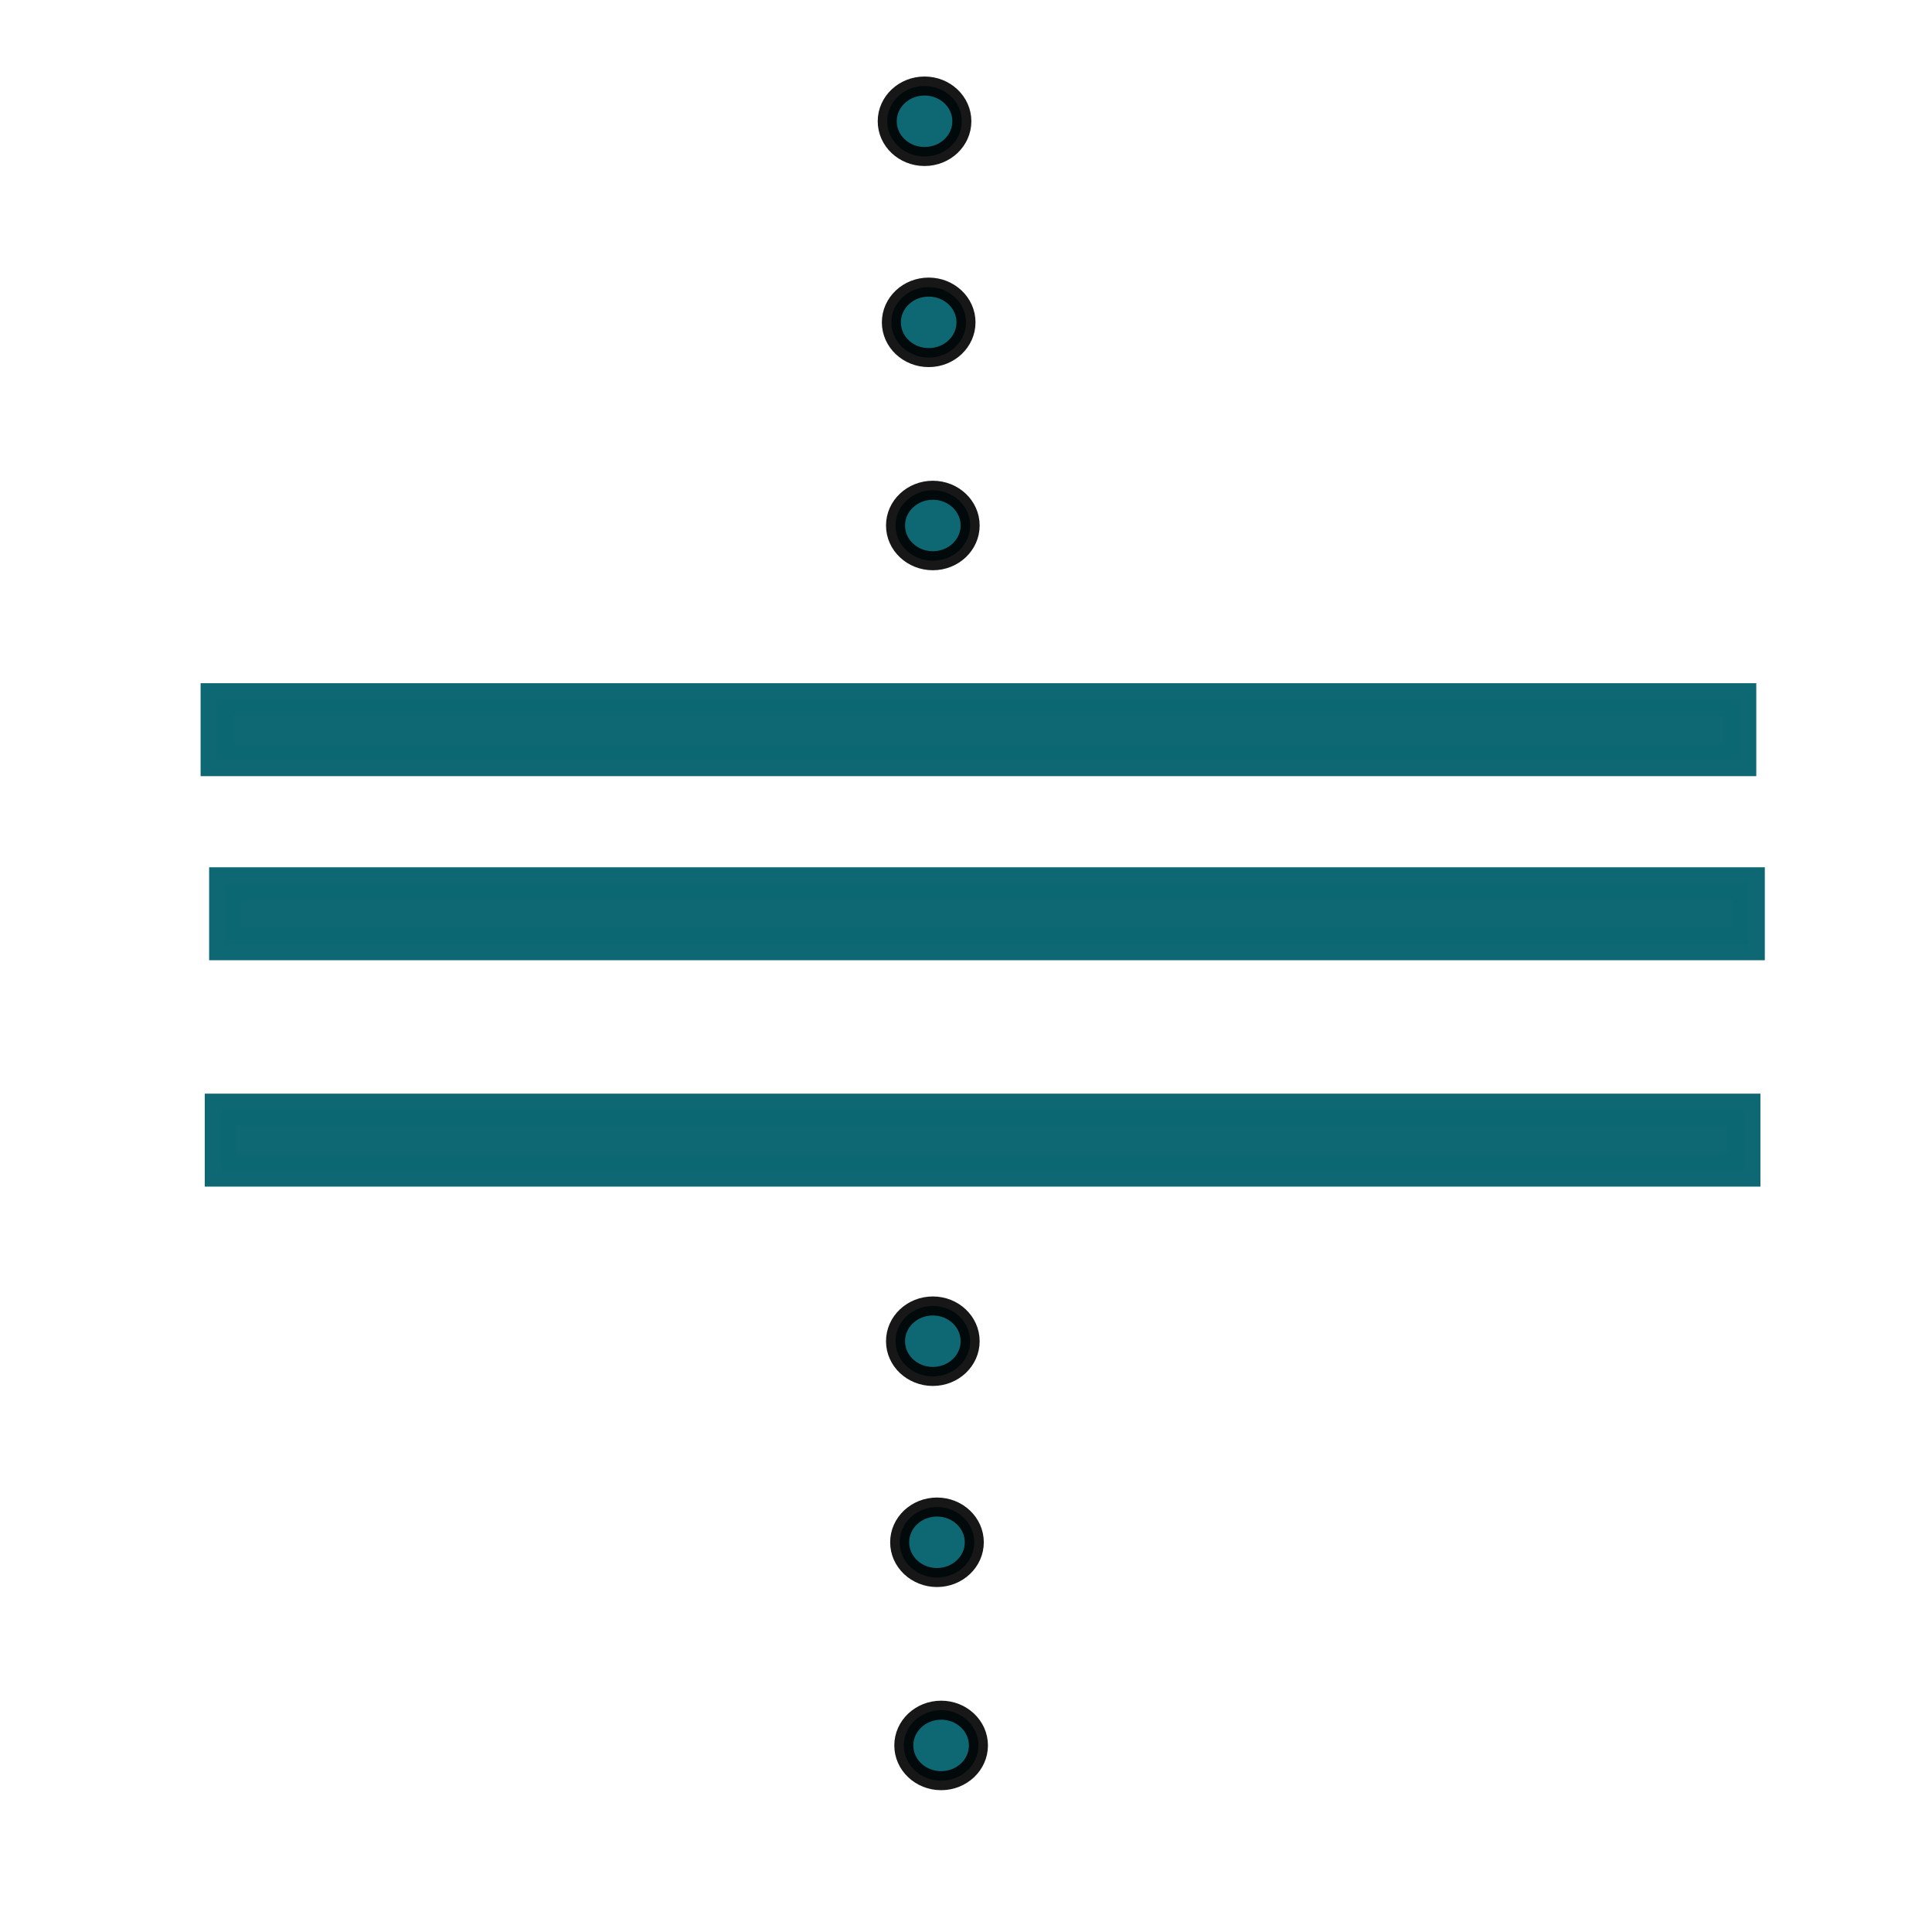
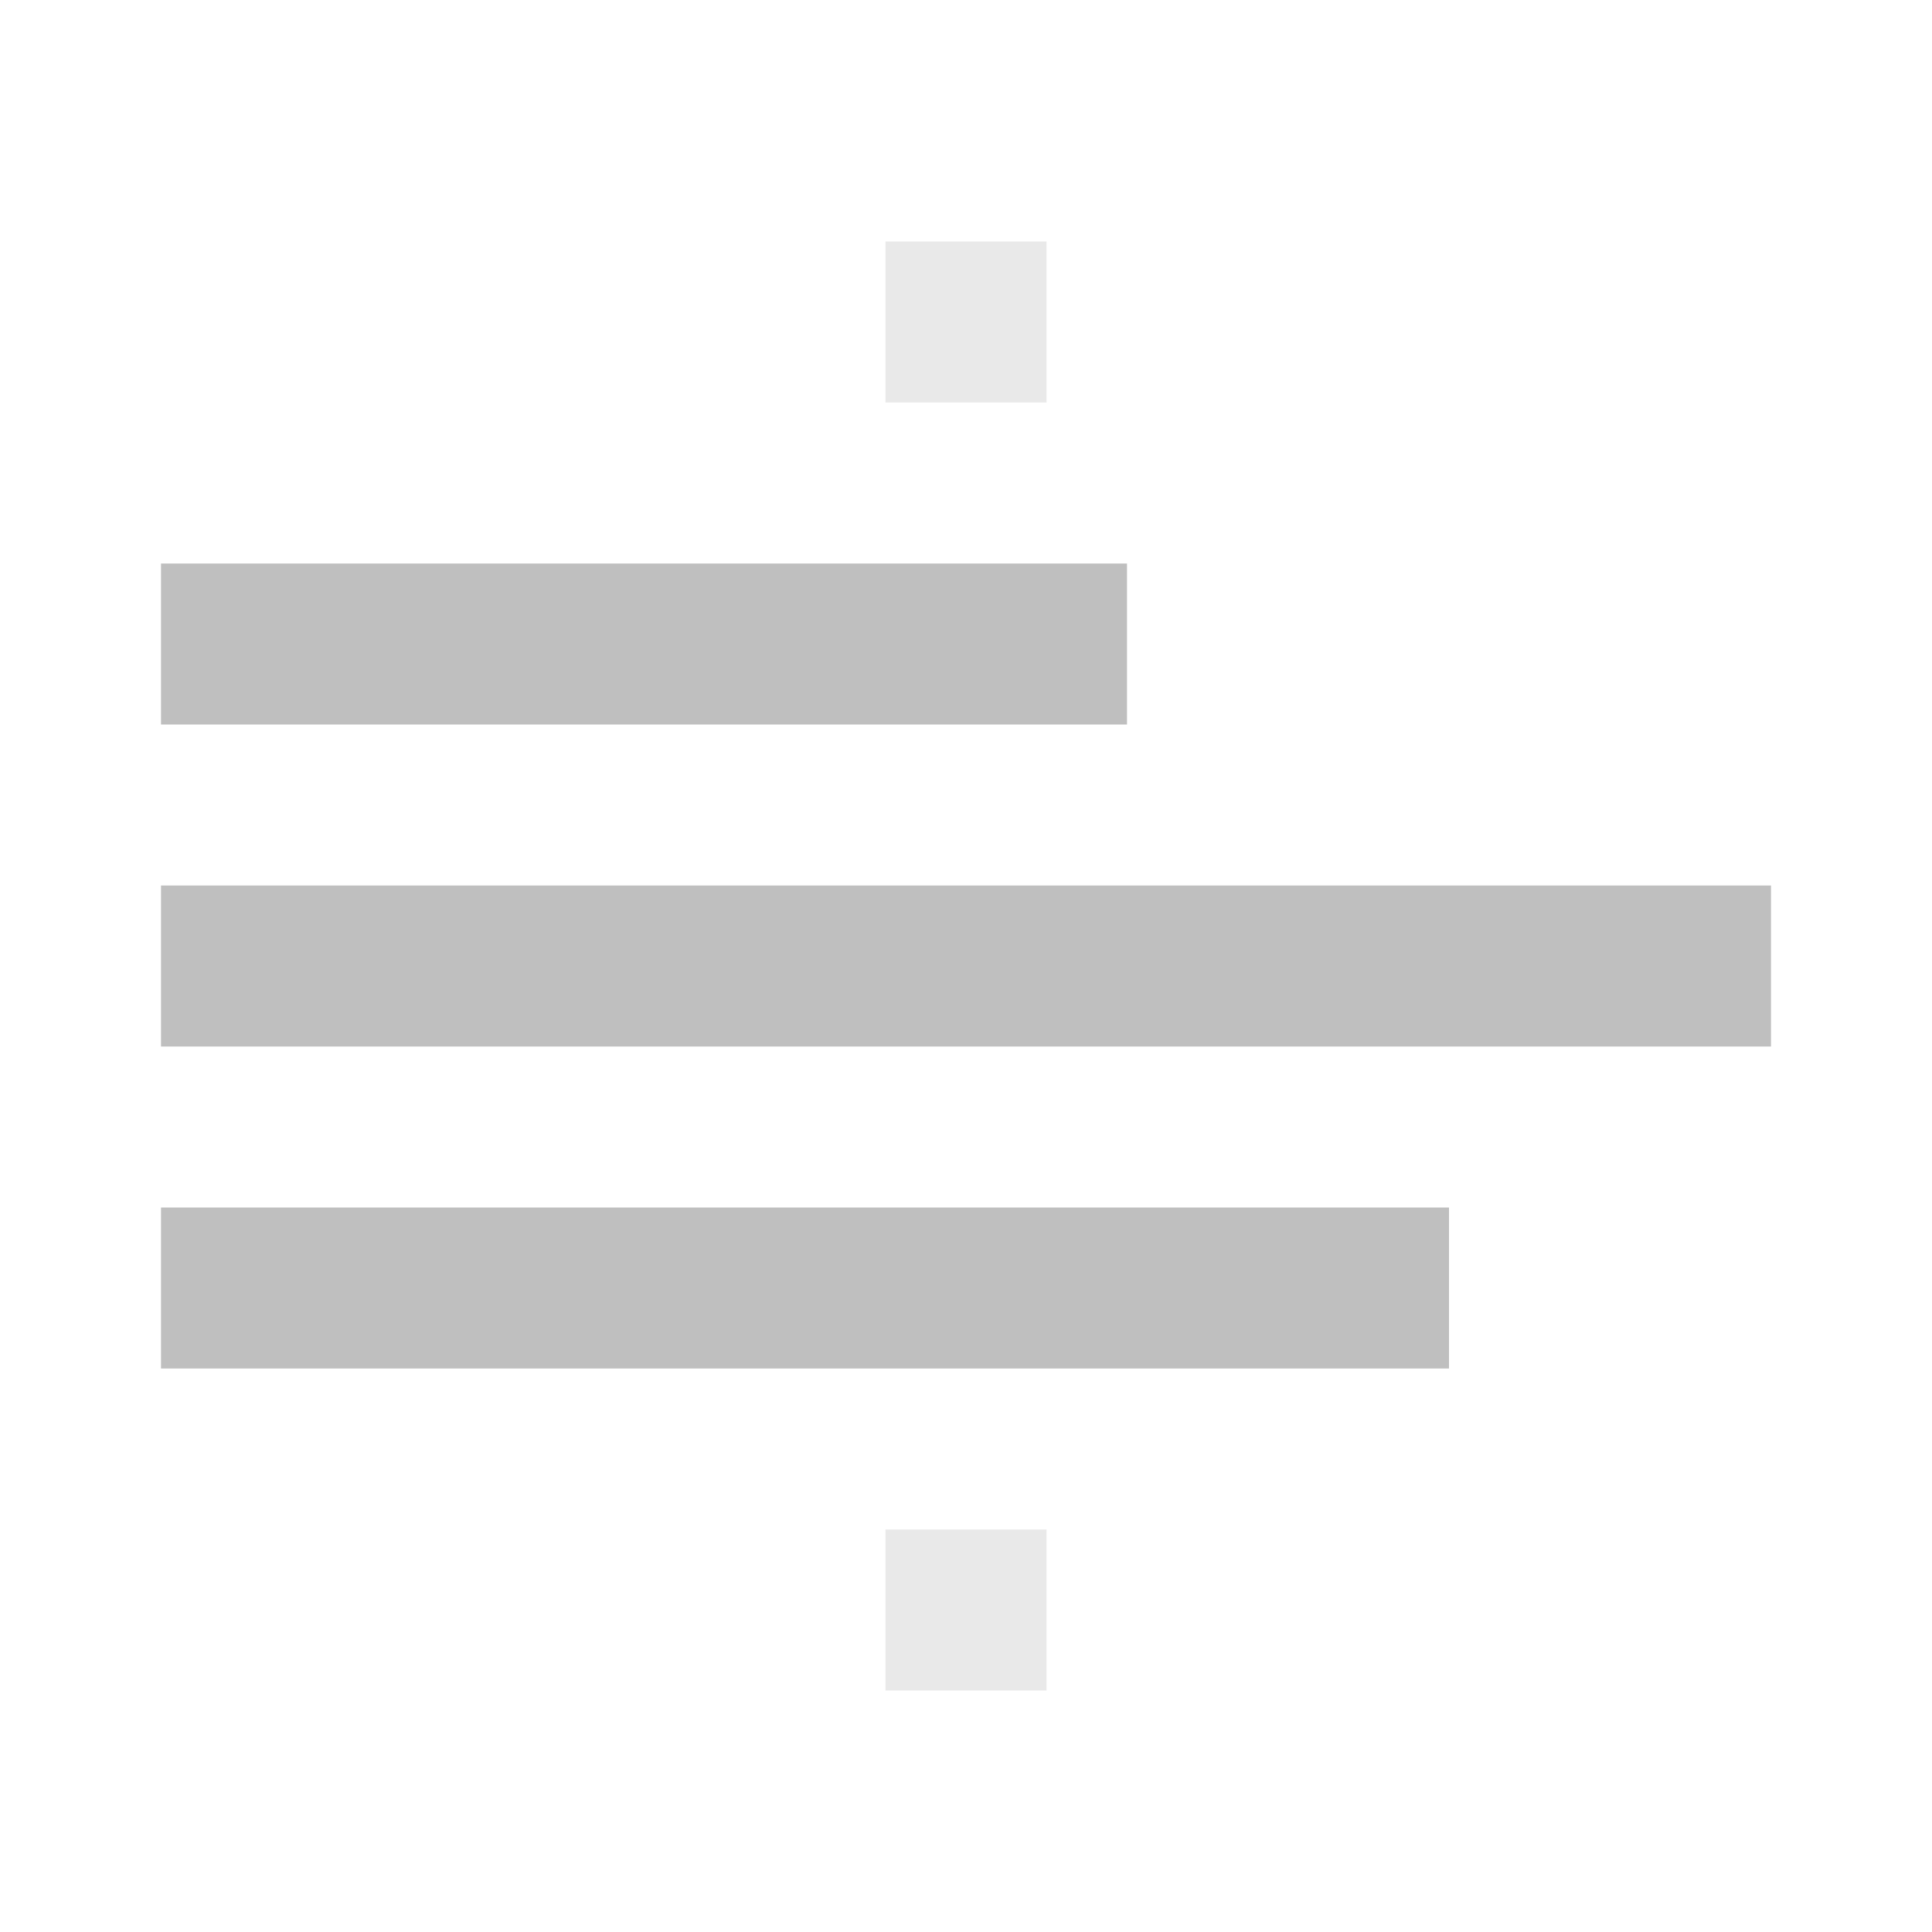
- <svg xmlns="http://www.w3.org/2000/svg" xml:space="preserve" width="128pt" height="128pt" viewBox="0 0 507.946 507.946" id="svg49">
-   <defs id="defs62">
-     <radialGradient id="aigrd1" cx="218.94" cy="219.772" r="150.706" fx="218.94" fy="219.772" gradientUnits="userSpaceOnUse" style="stroke:#000000;stroke-opacity:0.986;stroke-width:0.982;">
-       <stop offset="0" style="stop-color:#73ffff;stroke:#000000;stroke-opacity:0.986;stroke-width:0.982;" id="stop53" />
-       <stop offset="0.281" style="stop-color:#2EA6B9;stroke:#000000;stroke-opacity:0.986;stroke-width:0.982;" id="stop54" />
-       <stop offset="1" style="stop-color:#006b8b;stroke:#000000;stroke-opacity:0.986;stroke-width:0.982;" id="stop55" />
-     </radialGradient>
+ <svg xmlns="http://www.w3.org/2000/svg" xmlns:ns1="http://www.openswatchbook.org/uri/2009/osb" height="24" id="svg7384" version="1.1" width="24">
+   <defs id="defs7386">
+     <linearGradient gradientTransform="matrix(-2.736579,0.4081035,-0.1890831,-1.446856,239.5401,-1703.69)" id="linearGradient19282" ns1:paint="solid">
+       <stop id="stop19284" offset="0" style="stop-color:#666666;stop-opacity:1;" />
+     </linearGradient>
+     <linearGradient gradientTransform="matrix(-2.736579,0.4081035,-0.1890831,-1.446856,239.5401,-1703.69)" id="linearGradient6146" ns1:paint="solid">
+       <stop id="stop6148" offset="0" style="stop-color:#666666;stop-opacity:1;" />
+     </linearGradient>
+     <linearGradient gradientTransform="matrix(-2.736579,0.4081035,-0.1890831,-1.446856,239.5401,-1703.69)" id="linearGradient6150" ns1:paint="solid">
+       <stop id="stop6152" offset="0" style="stop-color:#666666;stop-opacity:1;" />
+     </linearGradient>
+     <linearGradient gradientTransform="matrix(-2.736579,0.4081035,-0.1890831,-1.446856,239.5401,-1703.69)" id="linearGradient6154" ns1:paint="solid">
+       <stop id="stop6156" offset="0" style="stop-color:#666666;stop-opacity:1;" />
+     </linearGradient>
+     <linearGradient gradientTransform="matrix(-2.736579,0.4081035,-0.1890831,-1.446856,239.5401,-1703.69)" id="linearGradient19282-9" ns1:paint="solid">
+       <stop id="stop19284-9" offset="0" style="stop-color:#666666;stop-opacity:1;" />
+     </linearGradient>
+     <linearGradient gradientTransform="matrix(-2.736579,0.4081035,-0.1890831,-1.446856,239.5401,-1703.69)" id="linearGradient6178" ns1:paint="solid">
+       <stop id="stop6180" offset="0" style="stop-color:#666666;stop-opacity:1;" />
+     </linearGradient>
+     <linearGradient gradientTransform="matrix(-2.736579,0.4081035,-0.1890831,-1.446856,239.5401,-1703.69)" id="linearGradient6182" ns1:paint="solid">
+       <stop id="stop6184" offset="0" style="stop-color:#666666;stop-opacity:1;" />
+     </linearGradient>
+     <linearGradient gradientTransform="matrix(-2.736579,0.4081035,-0.1890831,-1.446856,239.5401,-1703.69)" id="linearGradient6186" ns1:paint="solid">
+       <stop id="stop6188" offset="0" style="stop-color:#666666;stop-opacity:1;" />
+     </linearGradient>
+     <linearGradient gradientTransform="matrix(-2.736579,0.4081035,-0.1890831,-1.446856,239.5401,-1703.69)" id="linearGradient19282-5" ns1:paint="solid">
+       <stop id="stop19284-6" offset="0" style="stop-color:#666666;stop-opacity:1;" />
+     </linearGradient>
+     <linearGradient gradientTransform="matrix(-2.736579,0.4081035,-0.1890831,-1.446856,239.5401,-1703.69)" id="linearGradient6210" ns1:paint="solid">
+       <stop id="stop6212" offset="0" style="stop-color:#666666;stop-opacity:1;" />
+     </linearGradient>
+     <linearGradient gradientTransform="matrix(-2.736579,0.4081035,-0.1890831,-1.446856,239.5401,-1703.69)" id="linearGradient19282-8" ns1:paint="solid">
+       <stop id="stop19284-5" offset="0" style="stop-color:#666666;stop-opacity:1;" />
+     </linearGradient>
+     <linearGradient gradientTransform="matrix(-2.736579,0.4081035,-0.1890831,-1.446856,239.5401,-1703.69)" id="linearGradient6265" ns1:paint="solid">
+       <stop id="stop6267" offset="0" style="stop-color:#666666;stop-opacity:1;" />
+     </linearGradient>
+     <linearGradient gradientTransform="matrix(-2.736579,0.4081035,-0.1890831,-1.446856,239.5401,-1703.69)" id="linearGradient6269" ns1:paint="solid">
+       <stop id="stop6271" offset="0" style="stop-color:#666666;stop-opacity:1;" />
+     </linearGradient>
+     <linearGradient gradientTransform="matrix(-2.736579,0.4081035,-0.1890831,-1.446856,239.5401,-1703.69)" id="linearGradient6273" ns1:paint="solid">
+       <stop id="stop6275" offset="0" style="stop-color:#666666;stop-opacity:1;" />
+     </linearGradient>
+     <linearGradient gradientTransform="matrix(-2.736579,0.4081035,-0.1890831,-1.446856,239.5401,-1703.69)" id="linearGradient6277" ns1:paint="solid">
+       <stop id="stop6279" offset="0" style="stop-color:#666666;stop-opacity:1;" />
+     </linearGradient>
+     <linearGradient gradientTransform="matrix(-2.736579,0.4081035,-0.1890831,-1.446856,239.5401,-1703.69)" id="linearGradient6281" ns1:paint="solid">
+       <stop id="stop6283" offset="0" style="stop-color:#666666;stop-opacity:1;" />
+     </linearGradient>
+     <linearGradient gradientTransform="matrix(-2.736579,0.4081035,-0.1890831,-1.446856,239.5401,-1703.69)" id="linearGradient6285" ns1:paint="solid">
+       <stop id="stop6287" offset="0" style="stop-color:#666666;stop-opacity:1;" />
+     </linearGradient>
+     <linearGradient gradientTransform="matrix(-2.736579,0.4081035,-0.1890831,-1.446856,239.5401,-1703.69)" id="linearGradient6289" ns1:paint="solid">
+       <stop id="stop6291" offset="0" style="stop-color:#666666;stop-opacity:1;" />
+     </linearGradient>
+     <linearGradient gradientTransform="matrix(-2.736579,0.4081035,-0.1890831,-1.446856,239.5401,-1703.69)" id="linearGradient6293" ns1:paint="solid">
+       <stop id="stop6295" offset="0" style="stop-color:#666666;stop-opacity:1;" />
+     </linearGradient>
+     <linearGradient gradientTransform="matrix(-2.736579,0.4081035,-0.1890831,-1.446856,239.5401,-1703.69)" id="linearGradient19282-7" ns1:paint="solid">
+       <stop id="stop19284-64" offset="0" style="stop-color:#666666;stop-opacity:1;" />
+     </linearGradient>
+     <linearGradient gradientTransform="matrix(-2.736579,0.4081035,-0.1890831,-1.446856,239.5401,-1703.69)" id="linearGradient16739" ns1:paint="solid">
+       <stop id="stop16741" offset="0" style="stop-color:#666666;stop-opacity:1;" />
+     </linearGradient>
+     <linearGradient gradientTransform="matrix(-2.736579,0.4081035,-0.1890831,-1.446856,239.5401,-1703.69)" id="linearGradient16743" ns1:paint="solid">
+       <stop id="stop16745" offset="0" style="stop-color:#666666;stop-opacity:1;" />
+     </linearGradient>
+     <linearGradient gradientTransform="matrix(-2.736579,0.4081035,-0.1890831,-1.446856,239.5401,-1703.69)" id="linearGradient16747" ns1:paint="solid">
+       <stop id="stop16749" offset="0" style="stop-color:#666666;stop-opacity:1;" />
+     </linearGradient>
+     <linearGradient gradientTransform="matrix(-2.736579,0.4081035,-0.1890831,-1.446856,239.5401,-1703.69)" id="linearGradient19282-6" ns1:paint="solid">
+       <stop id="stop19284-0" offset="0" style="stop-color:#666666;stop-opacity:1;" />
+     </linearGradient>
+     <linearGradient gradientTransform="matrix(-2.736579,0.4081035,-0.1890831,-1.446856,239.5401,-1703.69)" id="linearGradient17700" ns1:paint="solid">
+       <stop id="stop17702" offset="0" style="stop-color:#666666;stop-opacity:1;" />
+     </linearGradient>
+     <linearGradient gradientTransform="matrix(-2.736579,0.4081035,-0.1890831,-1.446856,239.5401,-1703.69)" id="linearGradient17704" ns1:paint="solid">
+       <stop id="stop17706" offset="0" style="stop-color:#666666;stop-opacity:1;" />
+     </linearGradient>
+     <linearGradient gradientTransform="matrix(-2.736579,0.4081035,-0.1890831,-1.446856,239.5401,-1703.69)" id="linearGradient19282-2" ns1:paint="solid">
+       <stop id="stop19284-2" offset="0" style="stop-color:#666666;stop-opacity:1;" />
+     </linearGradient>
+     <linearGradient gradientTransform="matrix(-2.736579,0.4081035,-0.1890831,-1.446856,239.5401,-1703.69)" id="linearGradient6672" ns1:paint="solid">
+       <stop id="stop6674" offset="0" style="stop-color:#666666;stop-opacity:1;" />
+     </linearGradient>
+     <linearGradient gradientTransform="matrix(-2.736579,0.4081035,-0.1890831,-1.446856,239.5401,-1703.69)" id="linearGradient6676" ns1:paint="solid">
+       <stop id="stop6678" offset="0" style="stop-color:#666666;stop-opacity:1;" />
+     </linearGradient>
+     <linearGradient gradientTransform="matrix(-2.736579,0.4081035,-0.1890831,-1.446856,239.5401,-1703.69)" id="linearGradient6680" ns1:paint="solid">
+       <stop id="stop6682" offset="0" style="stop-color:#666666;stop-opacity:1;" />
+     </linearGradient>
+     <linearGradient gradientTransform="matrix(-1.832639,-0.2093874,0.1278891,-0.9643293,768.0314,-1256.968)" id="linearGradient19282-2-7" ns1:paint="solid">
+       <stop id="stop19284-2-3" offset="0" style="stop-color:#666666;stop-opacity:1;" />
+     </linearGradient>
  </defs>
-   <rect style="font-size:12px;fill:#0c6772;fill-opacity:0.992;fill-rule:evenodd;stroke:#0c6772;stroke-width:8.418;stroke-opacity:0.992" id="rect2234" x="59.194" y="232.224" width="400.588" height="16.024" rx="0" ry="0" />
-   <rect style="font-size:12px;fill:#0c6772;fill-opacity:0.992;fill-rule:evenodd;stroke:#0c6772;stroke-width:8.418;stroke-opacity:0.992" id="rect2391" x="56.949" y="183.831" width="400.588" height="16.024" rx="0" ry="0" />
-   <rect style="font-size:12px;fill:#0c6772;fill-opacity:0.992;fill-rule:evenodd;stroke:#0c6772;stroke-width:8.418;stroke-opacity:0.992" id="rect2393" x="58.039" y="291.742" width="400.588" height="16.024" rx="0" ry="0" />
-   <path style="fill:#0e6873;fill-opacity:1;fill-rule:nonzero;stroke:#000000;stroke-width:5;stroke-linecap:round;stroke-linejoin:round;stroke-miterlimit:4;stroke-dasharray:none;stroke-opacity:0.91" id="path2395" d="M 256.153,268.688 A 9.81,9.265 0 1 1 236.533,268.688 A 9.81,9.265 0 1 1 256.153,268.688 z" transform="translate(-1.090013,83.93099)" />
-   <path style="fill:#0e6873;fill-opacity:1;fill-rule:nonzero;stroke:#000000;stroke-width:5;stroke-linecap:round;stroke-linejoin:round;stroke-miterlimit:4;stroke-dasharray:none;stroke-opacity:0.91" id="path3167" d="M 256.153,268.688 A 9.81,9.265 0 1 1 236.533,268.688 A 9.81,9.265 0 1 1 256.153,268.688 z" transform="translate(-6.4892706e-7,136.7966)" />
-   <path style="fill:#0e6873;fill-opacity:1;fill-rule:nonzero;stroke:#000000;stroke-width:5;stroke-linecap:round;stroke-linejoin:round;stroke-miterlimit:4;stroke-dasharray:none;stroke-opacity:0.91" id="path3169" d="M 256.153,268.688 A 9.81,9.265 0 1 1 236.533,268.688 A 9.81,9.265 0 1 1 256.153,268.688 z" transform="translate(1.090012,190.2072)" />
-   <path style="fill:#0e6873;fill-opacity:1;fill-rule:nonzero;stroke:#000000;stroke-width:5;stroke-linecap:round;stroke-linejoin:round;stroke-miterlimit:4;stroke-dasharray:none;stroke-opacity:0.91" id="path2389" d="M 256.153,268.688 A 9.81,9.265 0 1 1 236.533,268.688 A 9.81,9.265 0 1 1 256.153,268.688 z" transform="translate(-3.270039,-236.8053)" />
-   <path style="fill:#0e6873;fill-opacity:1;fill-rule:nonzero;stroke:#000000;stroke-width:5;stroke-linecap:round;stroke-linejoin:round;stroke-miterlimit:4;stroke-dasharray:none;stroke-opacity:0.91" id="path2391" d="M 256.153,268.688 A 9.81,9.265 0 1 1 236.533,268.688 A 9.81,9.265 0 1 1 256.153,268.688 z" transform="translate(-2.180027,-183.9397)" />
-   <path style="fill:#0e6873;fill-opacity:1;fill-rule:nonzero;stroke:#000000;stroke-width:5;stroke-linecap:round;stroke-linejoin:round;stroke-miterlimit:4;stroke-dasharray:none;stroke-opacity:0.91" id="path2393" d="M 256.153,268.688 A 9.81,9.265 0 1 1 236.533,268.688 A 9.81,9.265 0 1 1 256.153,268.688 z" transform="translate(-1.090014,-130.529)" />
+   <g id="actions" style="display:inline" transform="translate(-329,-194.9998)">
+     <rect height="2" id="rect17834" style="color:#555753;fill:#bebebe;fill-opacity:0.977;stroke:none;stroke-width:1;marker:none;visibility:visible;display:inline;overflow:visible" width="20" x="331" y="206" />
+     <rect height="2" id="rect17836" style="color:#555753;fill:#bebebe;fill-opacity:0.977;stroke:none;stroke-width:1;marker:none;visibility:visible;display:inline;overflow:visible" width="12" x="331" y="202" />
+     <rect height="2" id="rect17840" style="color:#555753;fill:#bebebe;fill-opacity:0.977;stroke:none;stroke-width:1;marker:none;visibility:visible;display:inline;overflow:visible" width="16" x="331" y="210" />
+     <rect height="2" id="rect17842" style="opacity:0.35;color:#555753;fill:#bebebe;fill-opacity:0.977;stroke:none;stroke-width:1;marker:none;visibility:visible;display:inline;overflow:visible" width="2" x="340" y="198" />
+     <rect height="2" id="rect17844" style="opacity:0.35;color:#555753;fill:#bebebe;fill-opacity:0.977;stroke:none;stroke-width:1;marker:none;visibility:visible;display:inline;overflow:visible" width="2" x="340" y="214" />
+   </g>
</svg>
